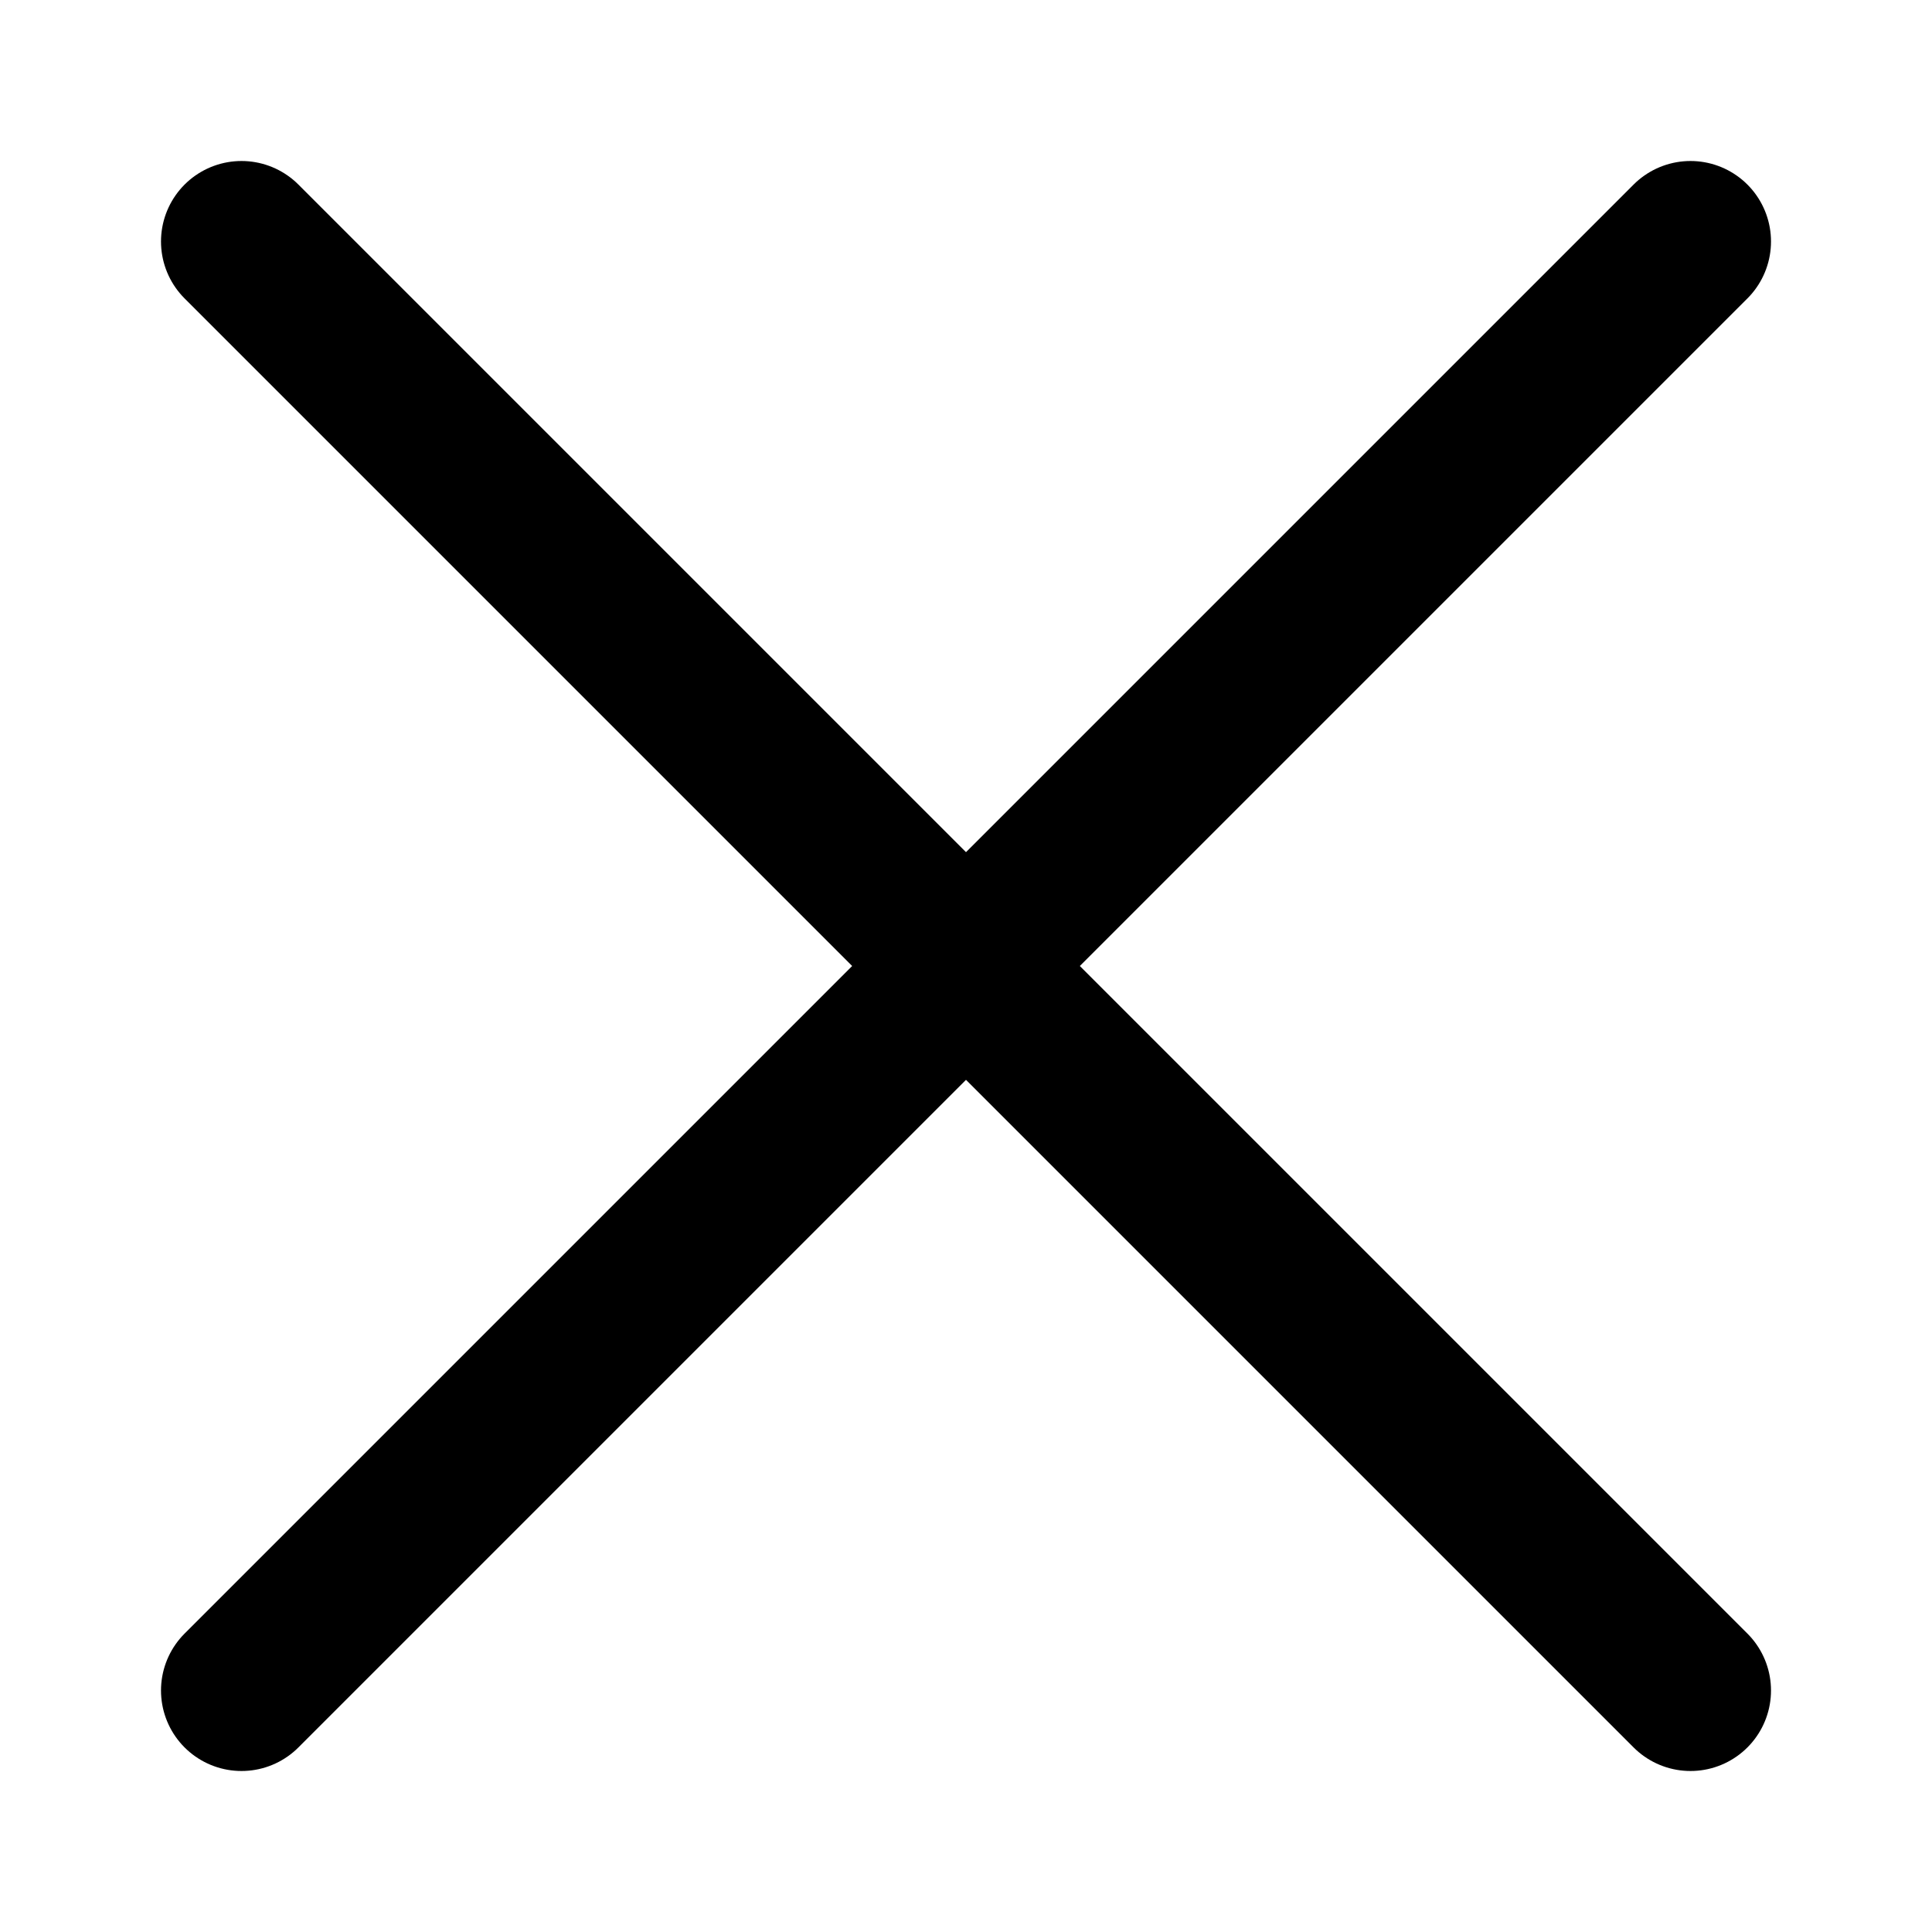
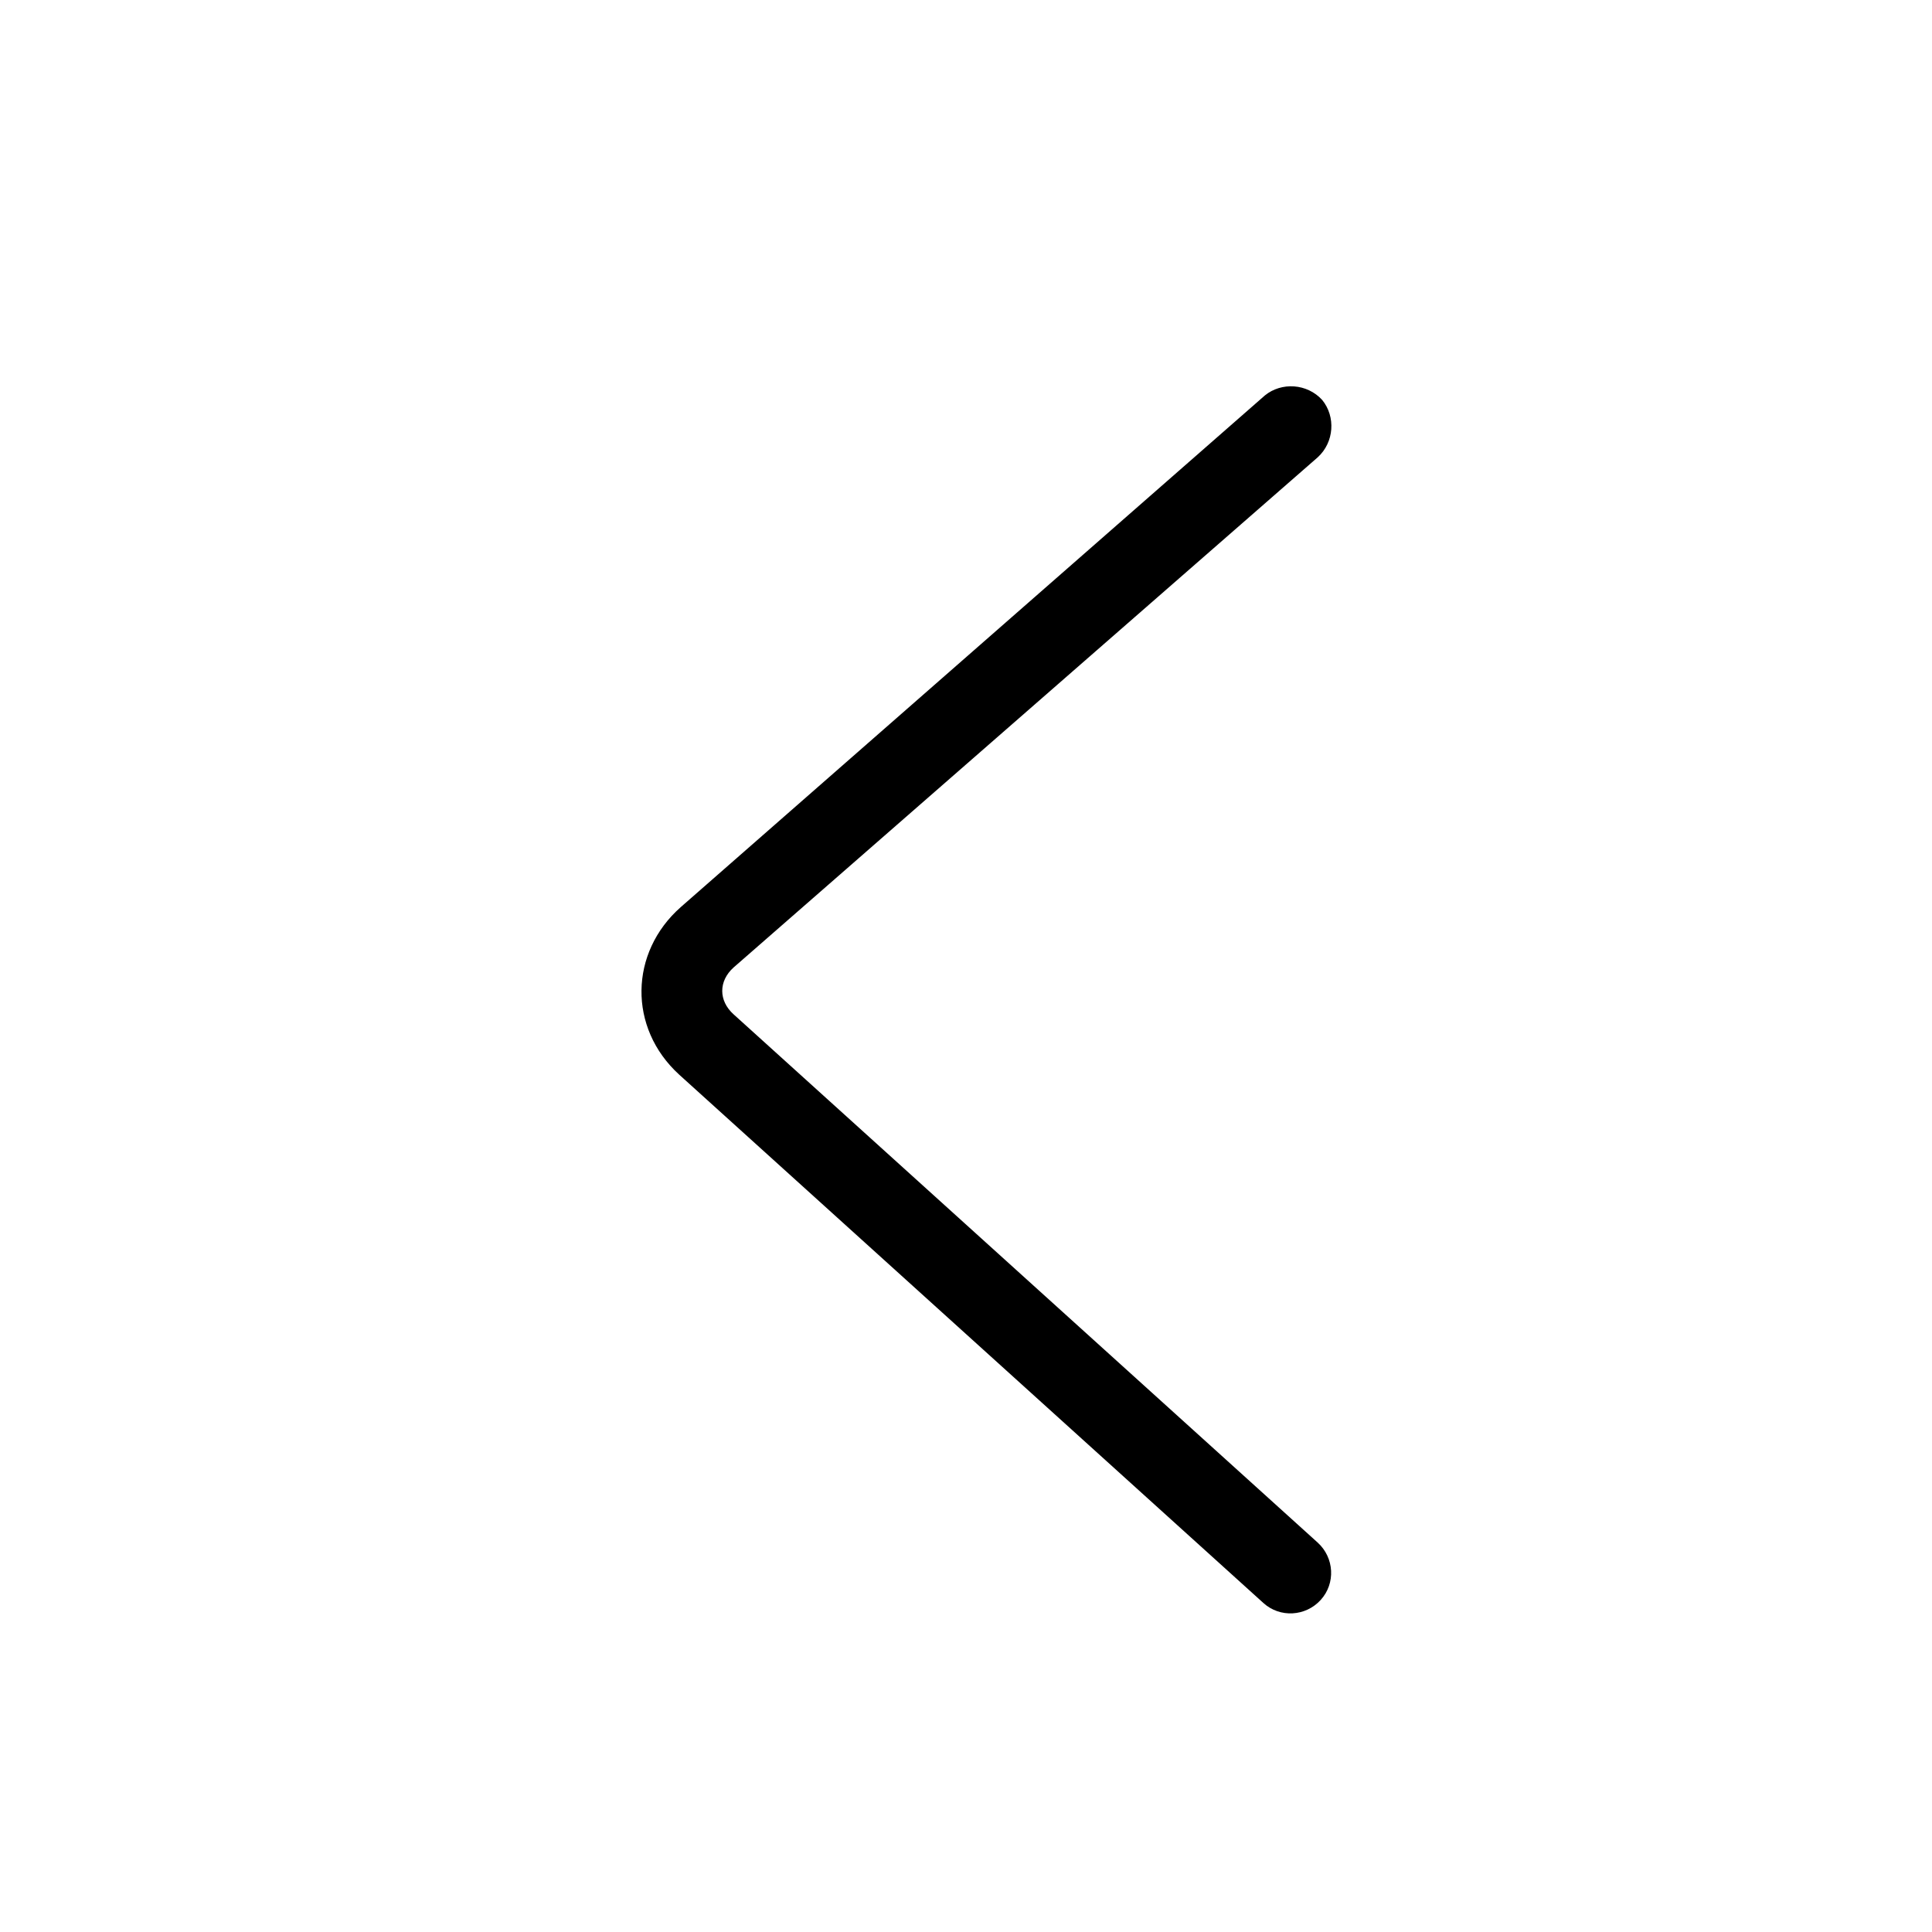
- <svg xmlns="http://www.w3.org/2000/svg" width="800px" height="800px" viewBox="0 0 24 24" fill="none">
-   <g id="Menu / Close_LG">
-     <path id="Vector" d="M21 21L12 12M12 12L3 3M12 12L21 3M12 12L3 21" stroke="#000000" stroke-width="2" stroke-linecap="round" stroke-linejoin="round" />
-   </g>
+ <svg xmlns="http://www.w3.org/2000/svg" width="800px" height="800px" viewBox="0 0 1024 1024" fill="#000000" class="icon" version="1.1">
+   <path d="M669.6 849.6c8.8 8 22.4 7.2 30.4-1.6s7.2-22.4-1.6-30.4l-309.6-280c-8-7.2-8-17.6 0-24.8l309.6-270.4c8.8-8 9.6-21.6 2.4-30.4-8-8.8-21.6-9.6-30.4-2.4L360.8 480.8c-27.2 24-28 64-0.8 88.8l309.6 280z" fill="" />
</svg>
